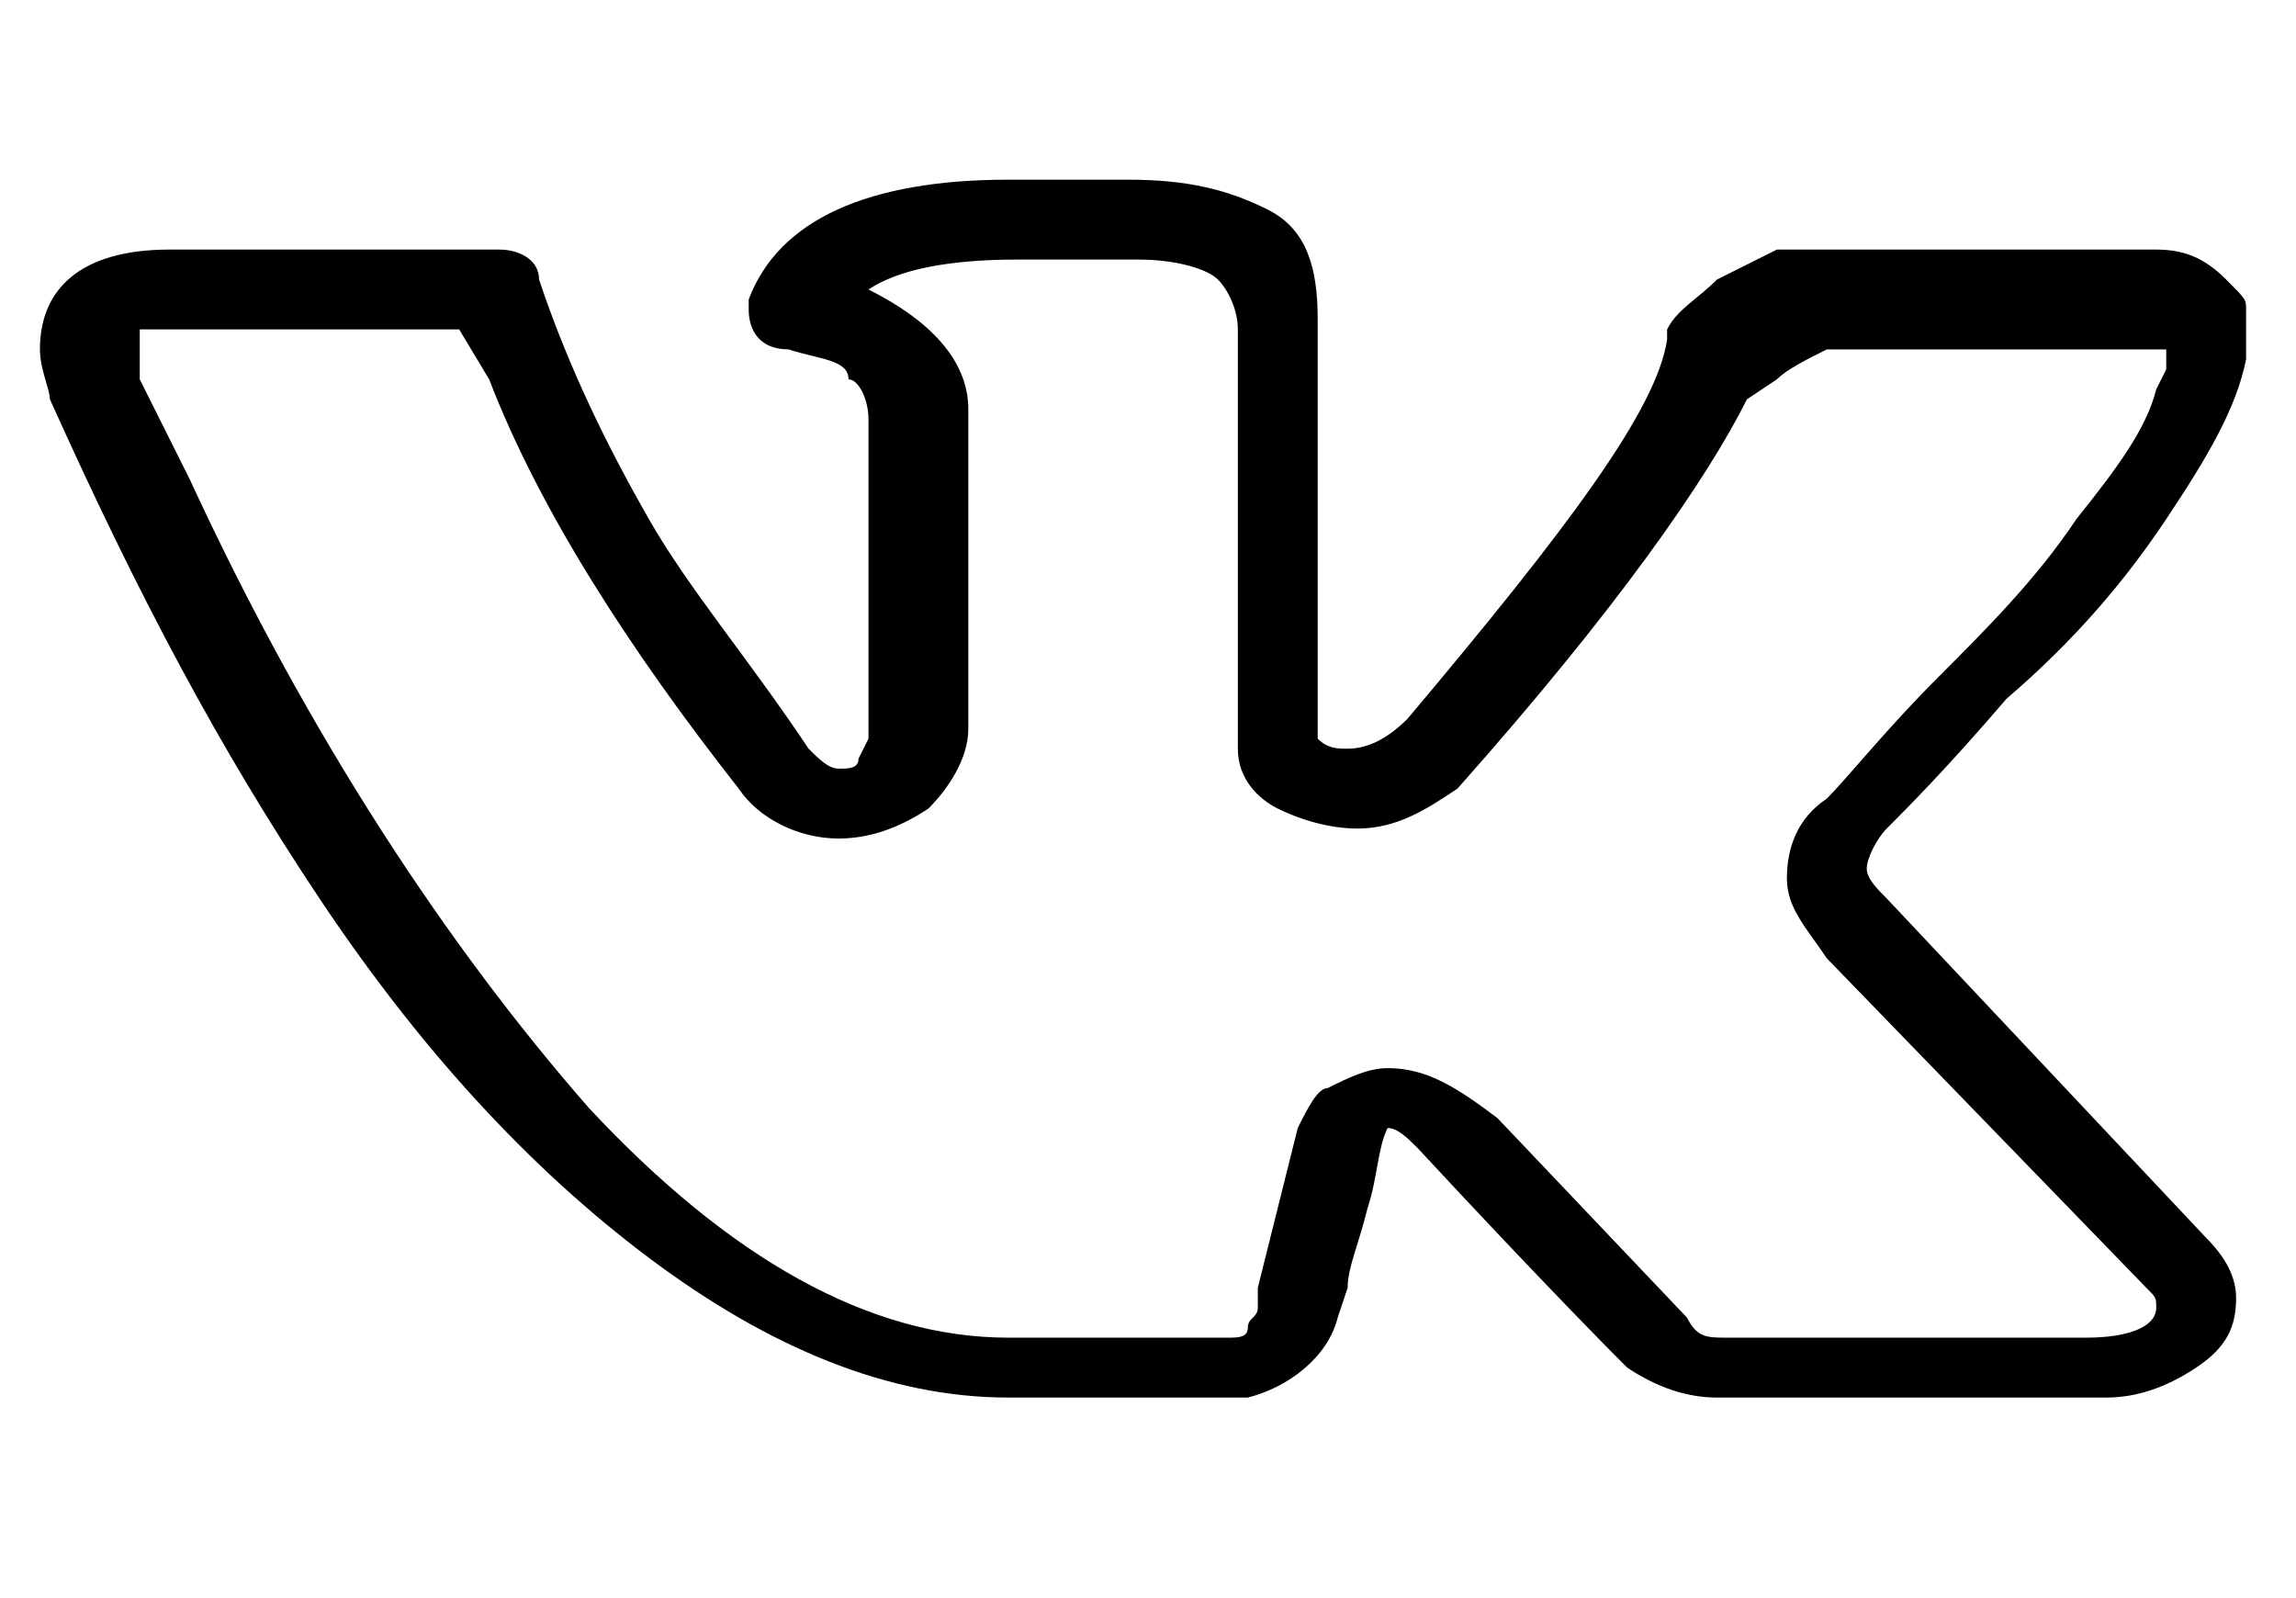
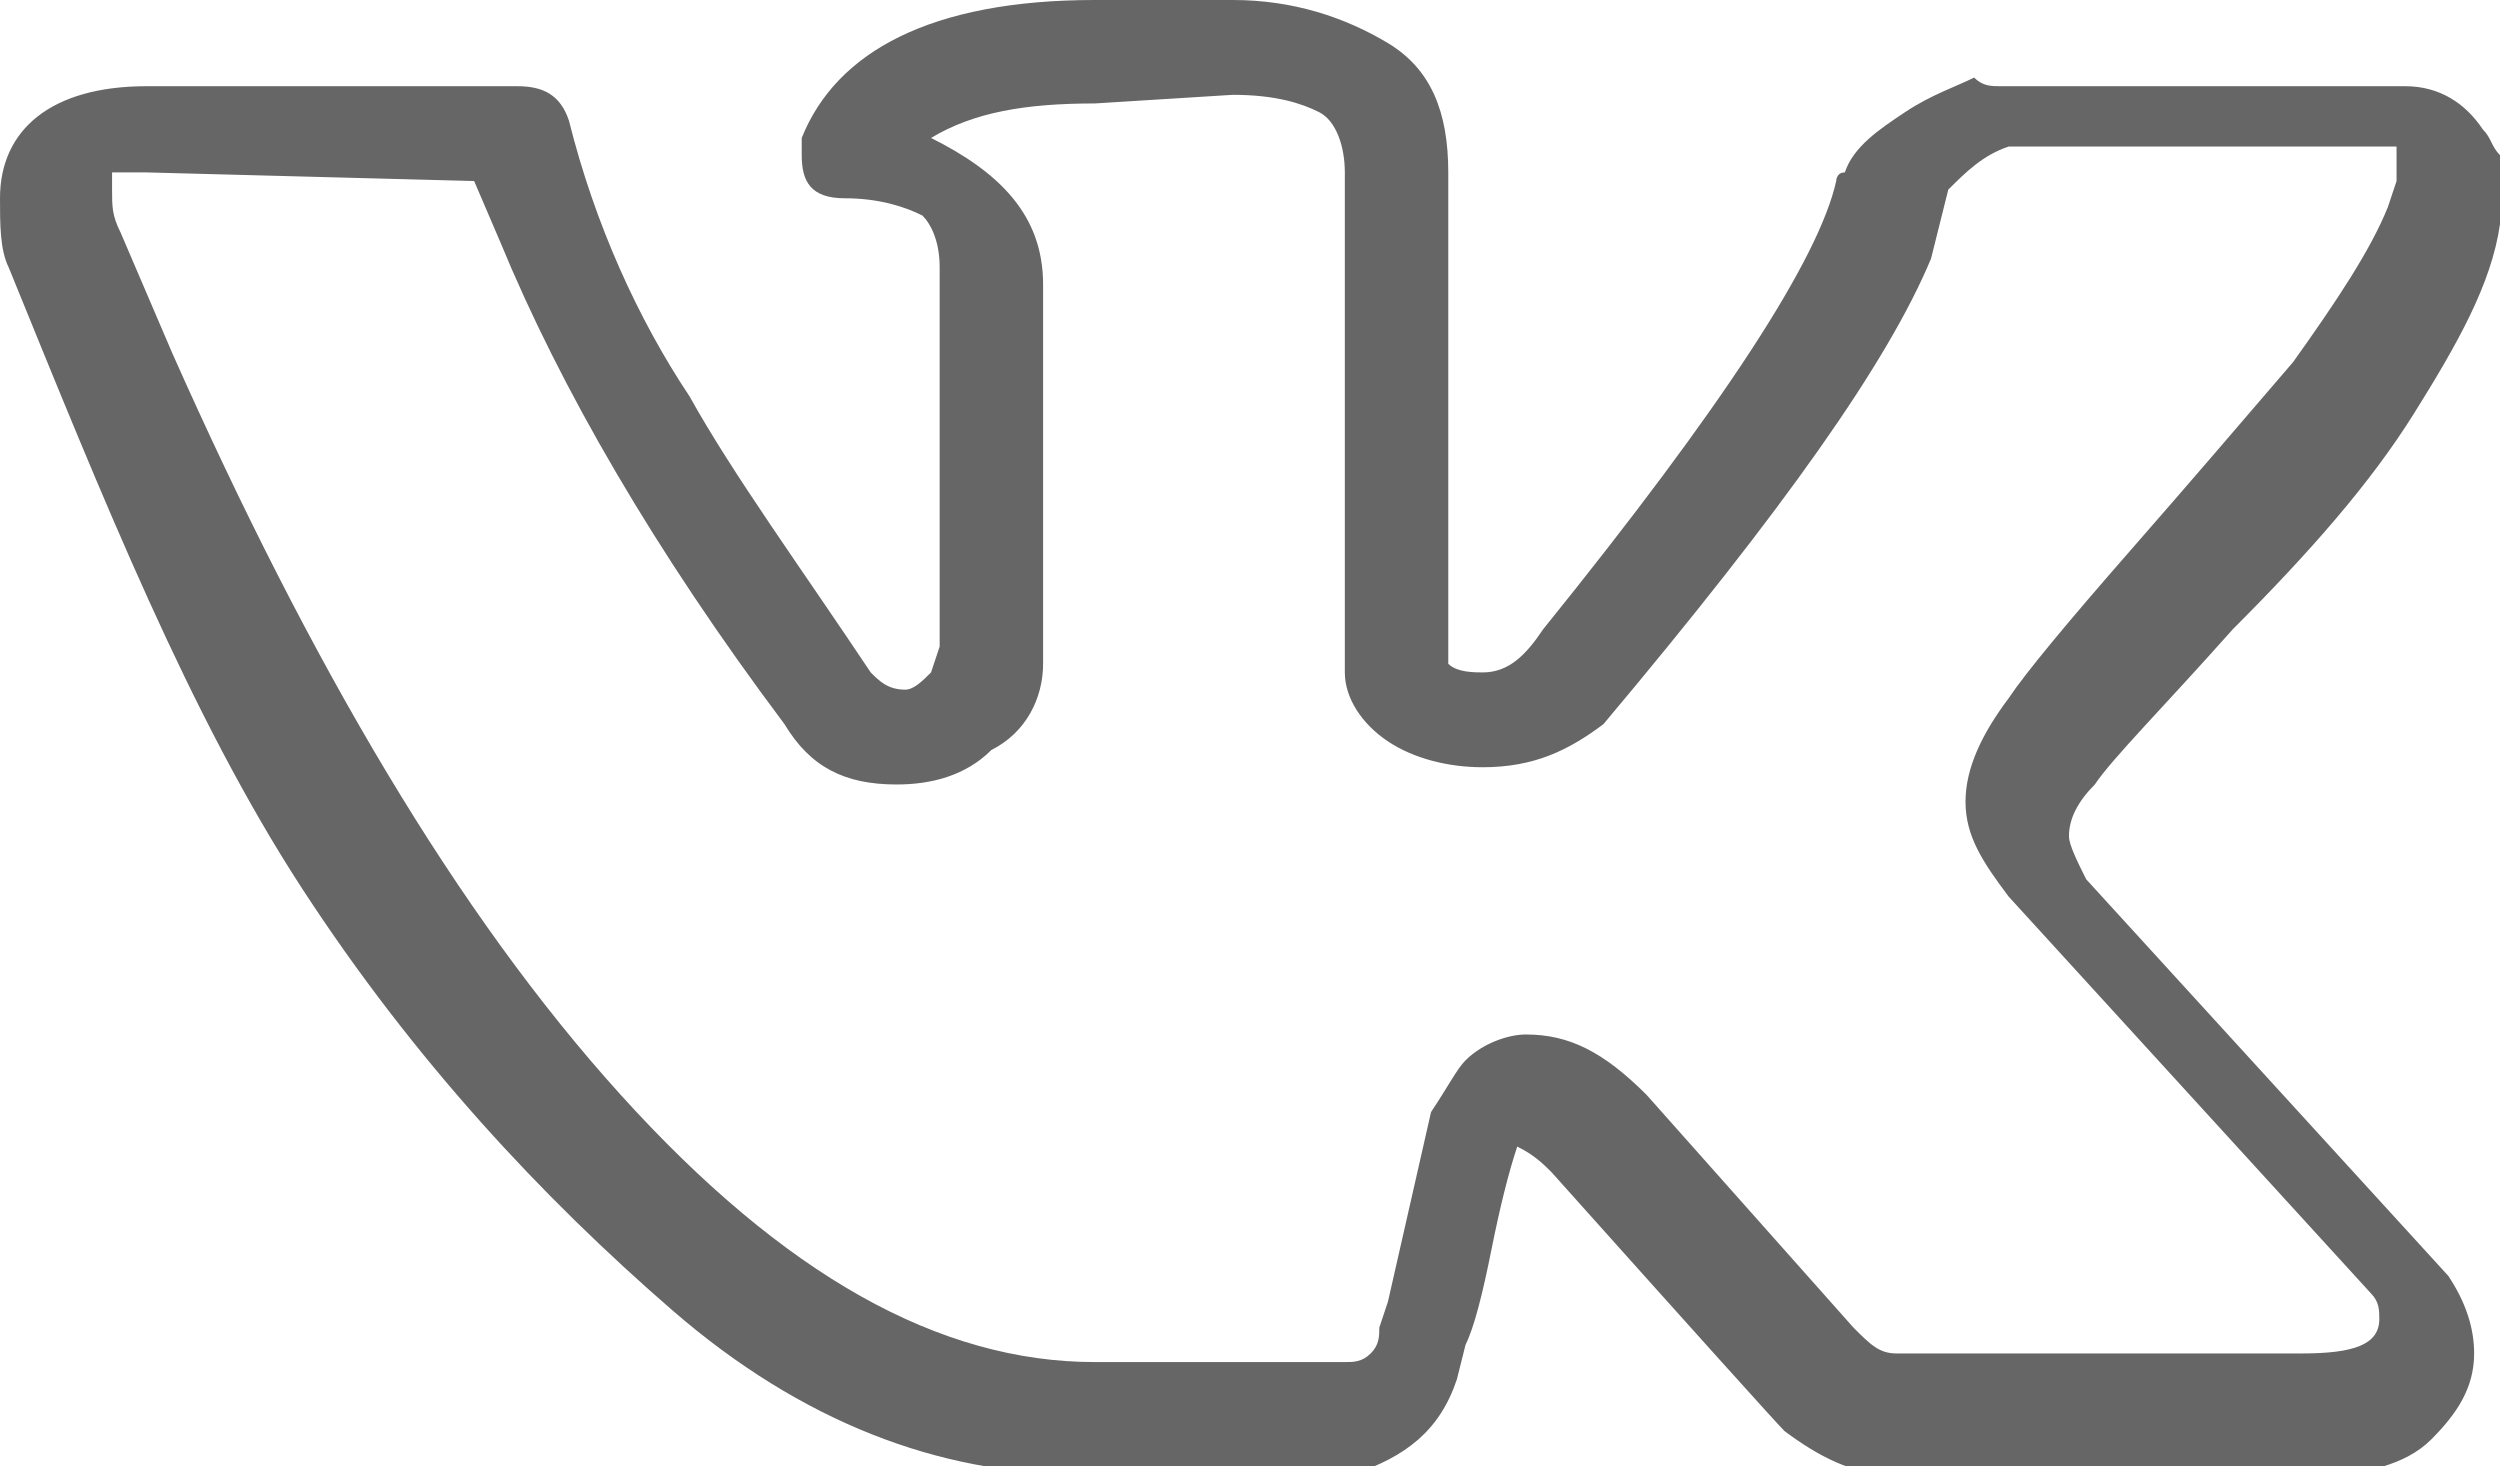
- <svg width="23" height="16" viewBox="0 0 23 16">
-   <path d="M.4 3.5c0-.6.4-1 1.3-1H5c.2 0 .4.1.4.3.3.9.7 1.7 1.1 2.4.4.7 1 1.4 1.6 2.3.1.1.2.2.3.2.1 0 .2 0 .2-.1l.1-.2V4.2c0-.2-.1-.4-.2-.4 0-.2-.3-.2-.6-.3-.3 0-.4-.2-.4-.4V3c.3-.8 1.2-1.2 2.6-1.2h1.2c.6 0 1 .1 1.4.3.4.2.5.6.5 1.1v4.2c.1.1.2.1.3.1.2 0 .4-.1.6-.3 1.6-1.9 2.5-3.1 2.6-3.8v-.1c.1-.2.3-.3.5-.5l.6-.3H21.6c.3 0 .5.1.7.3.2.2.2.2.2.3v.5c-.1.5-.4 1-.8 1.6-.4.6-.9 1.2-1.6 1.8-.6.7-1 1.1-1.2 1.3-.1.1-.2.3-.2.4 0 .1.1.2.2.3l3.2 3.4c.2.2.3.4.3.6 0 .3-.1.5-.4.7-.3.2-.6.3-.9.3h-3.9c-.3 0-.6-.1-.9-.3-.1-.1-.8-.8-2.1-2.2-.1-.1-.2-.2-.3-.2-.1.2-.1.5-.2.8-.1.4-.2.6-.2.8l-.1.3c-.1.4-.5.7-.9.8h-2.4c-1.2 0-2.4-.5-3.6-1.4-1.2-.9-2.3-2.1-3.3-3.6S1.4 6 .5 4c0-.1-.1-.3-.1-.5zm13.2 4.8c-.3 0-.6-.1-.8-.2-.2-.1-.4-.3-.4-.6V3.3c0-.2-.1-.4-.2-.5-.1-.1-.4-.2-.8-.2h-1.2c-.7 0-1.2.1-1.5.3.6.3 1 .7 1 1.2v3.2c0 .3-.2.6-.4.8-.3.2-.6.3-.9.3-.4 0-.8-.2-1-.5-1.1-1.4-2-2.8-2.5-4.1l-.3-.5H1.4v.5l.5 1c1.2 2.6 2.6 4.7 4 6.3 1.4 1.5 2.8 2.3 4.2 2.3h2.2c.1 0 .2 0 .2-.1s.1-.1.1-.2v-.2l.4-1.6c.1-.2.2-.4.3-.4.2-.1.4-.2.6-.2.4 0 .7.2 1.1.5l1.9 2c.1.2.2.2.4.2h3.6c.4 0 .7-.1.7-.3 0-.1 0-.1-.1-.2l-3.2-3.3c-.2-.3-.4-.5-.4-.8 0-.3.1-.6.4-.8.2-.2.6-.7 1.1-1.2.5-.5 1-1 1.4-1.6.4-.5.7-.9.8-1.3l.1-.2v-.2h-3.4c-.2.1-.4.2-.5.3l-.3.2c-.4.8-1.3 2.1-2.9 3.9-.3.2-.6.4-1 .4z" style="fill:currentColor" />
+ <svg xmlns="http://www.w3.org/2000/svg" xml:space="preserve" viewBox="0 0 29 17">
+   <path fill="#666" d="M0 2.3C0 1.5.6 1 1.7 1H6c.3 0 .5.1.6.4.3 1.2.8 2.3 1.4 3.2.5.9 1.3 2 2.1 3.2.1.1.2.2.4.2.1 0 .2-.1.3-.2l.1-.3V3.1c0-.3-.1-.5-.2-.6-.2-.1-.5-.2-.9-.2s-.5-.2-.5-.5v-.2C9.7.6 10.8 0 12.7 0h1.6c.7 0 1.3.2 1.8.5s.7.8.7 1.5v5.7c.1.1.3.1.4.1.3 0 .5-.2.7-.5C20 4.7 21.1 3 21.3 2.1c0 0 0-.1.1-.1.1-.3.4-.5.7-.7.3-.2.6-.3.8-.4.1.1.2.1.3.1h4.7c.4 0 .7.2.9.5.1.1.1.2.2.3v.8c-.1.7-.5 1.4-1 2.2-.5.8-1.2 1.6-2.1 2.5-.8.9-1.4 1.5-1.6 1.8-.2.2-.3.4-.3.6 0 .1.1.3.2.5l4.2 4.6c.2.3.3.6.3.9 0 .4-.2.7-.5 1-.3.3-.8.4-1.2.4h-5.1c-.4 0-.8-.2-1.2-.5-.1-.1-1-1.1-2.7-3-.1-.1-.2-.2-.4-.3-.1.3-.2.7-.3 1.2-.1.5-.2.9-.3 1.1l-.1.4c-.2.6-.6.9-1.2 1.1H12.5c-1.6 0-3.2-.6-4.7-1.9s-3-2.9-4.3-4.9S1.2 5.8.1 3.1C0 2.9 0 2.6 0 2.3zm17.2 6.6c-.4 0-.8-.1-1.1-.3-.3-.2-.5-.5-.5-.8V2c0-.3-.1-.6-.3-.7-.2-.1-.5-.2-1-.2l-1.6.1c-.8 0-1.4.1-1.9.4.8.4 1.3.9 1.3 1.7v4.4c0 .4-.2.8-.6 1-.3.3-.7.4-1.1.4-.6 0-1-.2-1.3-.7-1.5-2-2.6-3.9-3.3-5.6l-.3-.7L1.7 2h-.4v.2c0 .2 0 .3.1.5L2 4.1c1.6 3.6 3.3 6.5 5.2 8.6 1.9 2.1 3.7 3.1 5.5 3.1h2.9c.1 0 .2 0 .3-.1.1-.1.1-.2.1-.3l.1-.3.5-2.2c.2-.3.3-.5.4-.6.2-.2.5-.3.7-.3.5 0 .9.2 1.4.7l2.4 2.7c.2.2.3.3.5.3h4.7c.6 0 .9-.1.9-.4 0-.1 0-.2-.1-.3l-4.2-4.6c-.3-.4-.5-.7-.5-1.1 0-.4.2-.8.5-1.2.2-.3.7-.9 1.4-1.7.7-.8 1.3-1.5 1.9-2.2.5-.7.9-1.3 1.1-1.8l.1-.3v-.4h-4.5c-.3.1-.5.3-.7.5l-.2.8c-.5 1.2-1.7 2.9-3.8 5.4-.4.3-.8.5-1.4.5z" />
</svg>
